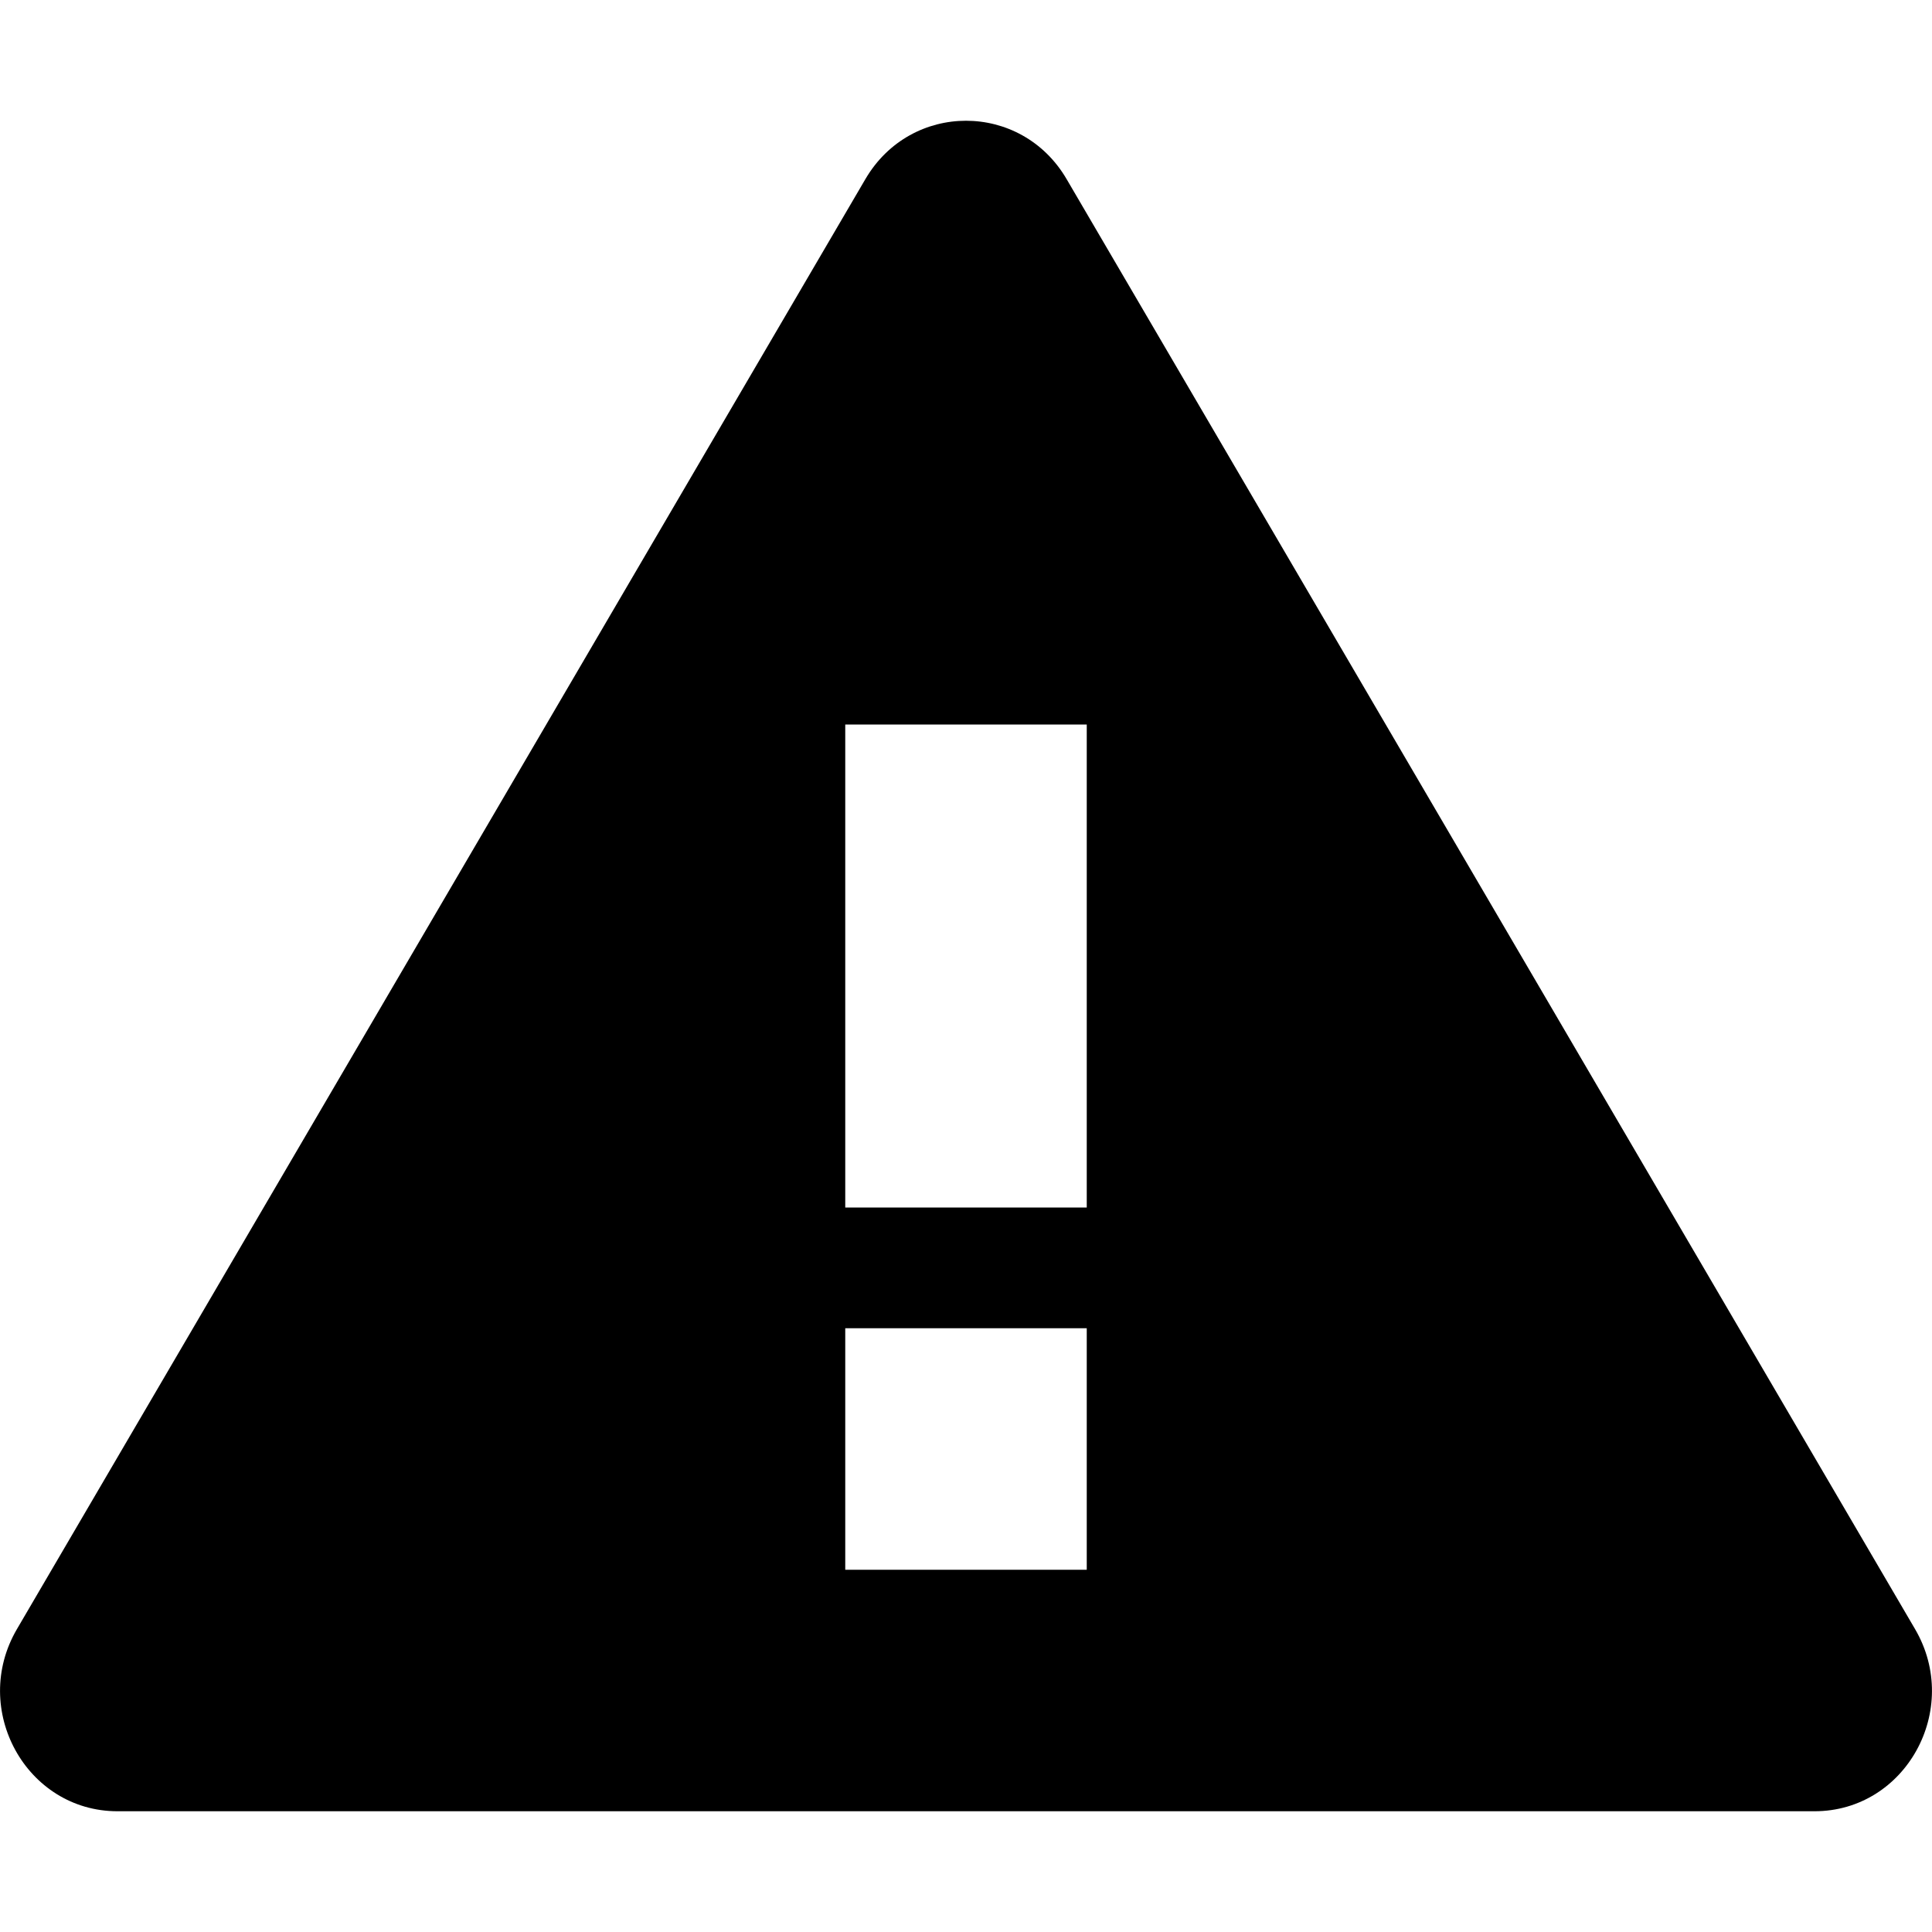
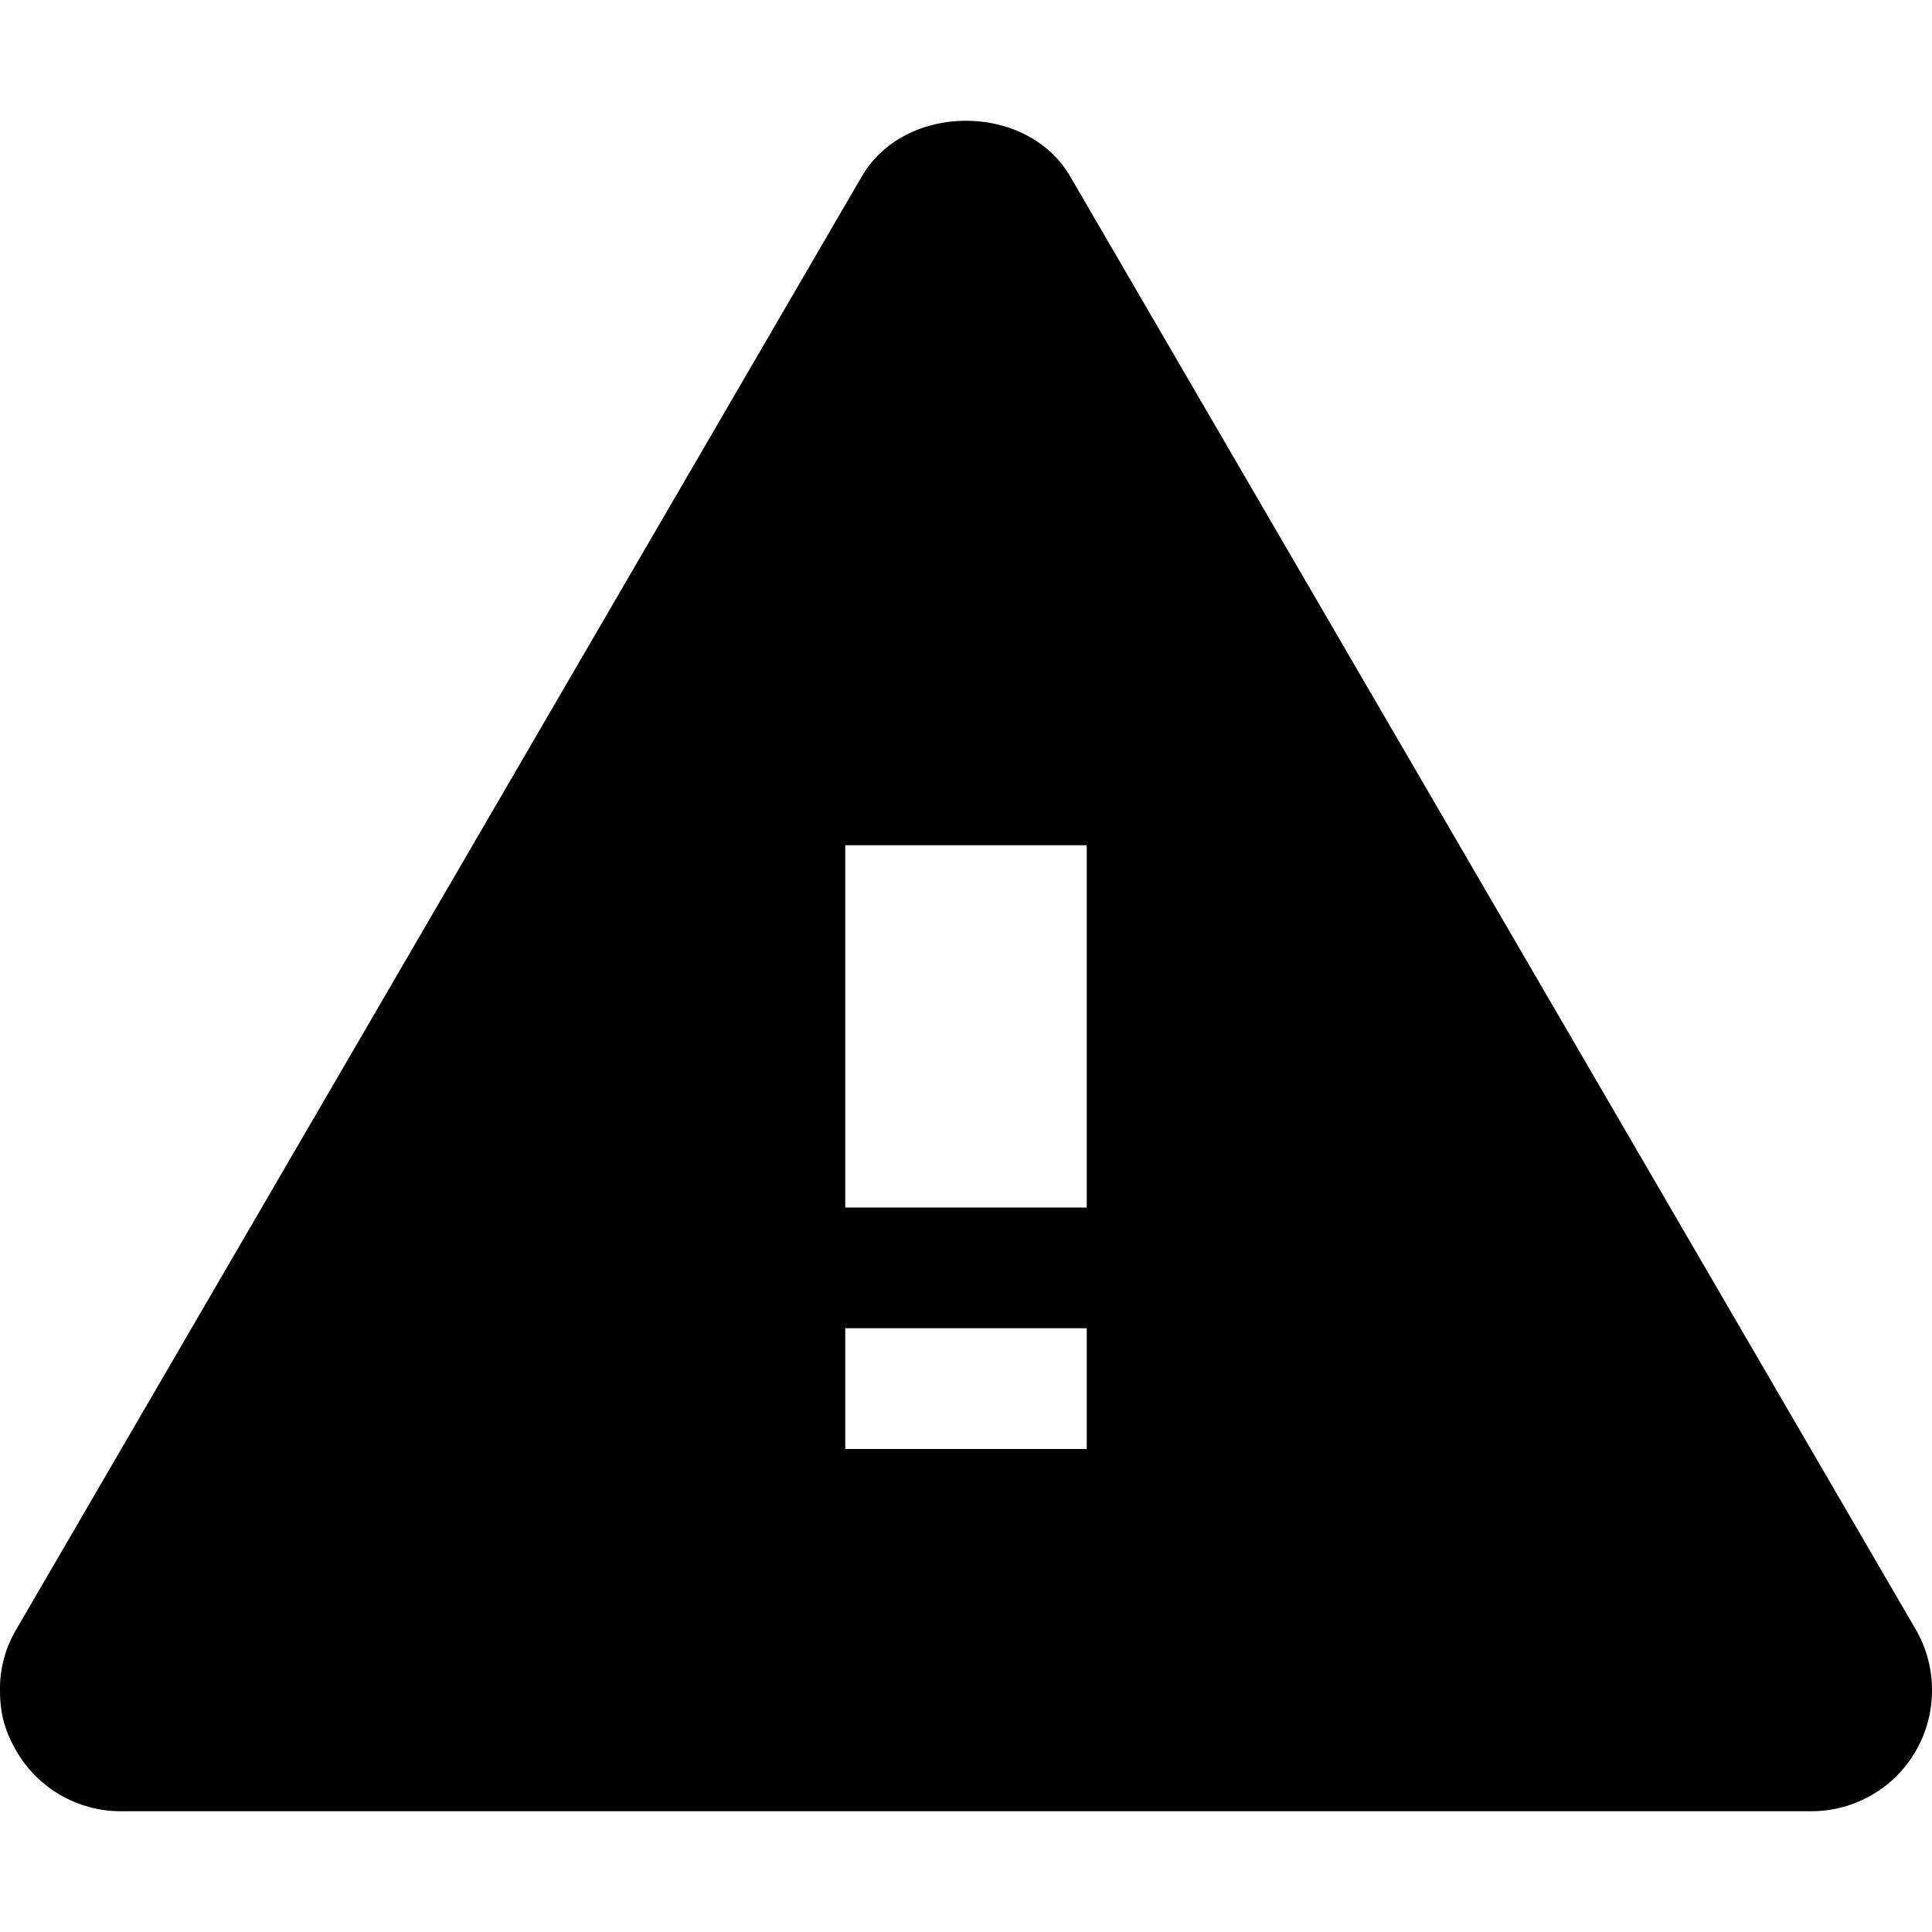
- <svg xmlns="http://www.w3.org/2000/svg" width="16" height="16" viewBox="0 0 16 16">
-   <path fill-rule="evenodd" d="M7,10 L9,10 L9,6 L7,6 L7,10 Z M7,13 L9,13 L9,11 L7,11 L7,13 Z M15.86,13.492 L8.833,1.483 C8.456,0.839 7.544,0.839 7.167,1.483 L0.14,13.492 C-0.248,14.156 0.218,15 0.973,15 L15.027,15 C15.782,15 16.248,14.156 15.86,13.492 L15.86,13.492 Z" />
+ <svg xmlns="http://www.w3.org/2000/svg" width="16" height="16" fill="none">
+   <path fill-rule="evenodd" clip-rule="evenodd" d="M7 10h2V7H7v3zm0 2h2v-1H7v1zm8.864 1.492l-7-12.029C8.685 1.154 8.342 1 8 1c-.343 0-.685.154-.864.463l-7 12.029A.958.958 0 000 14c0 .198.044.341.133.497A.999.999 0 001 15h14a.999.999 0 001-1 .995.995 0 00-.136-.508z" fill="#000" />
</svg>
